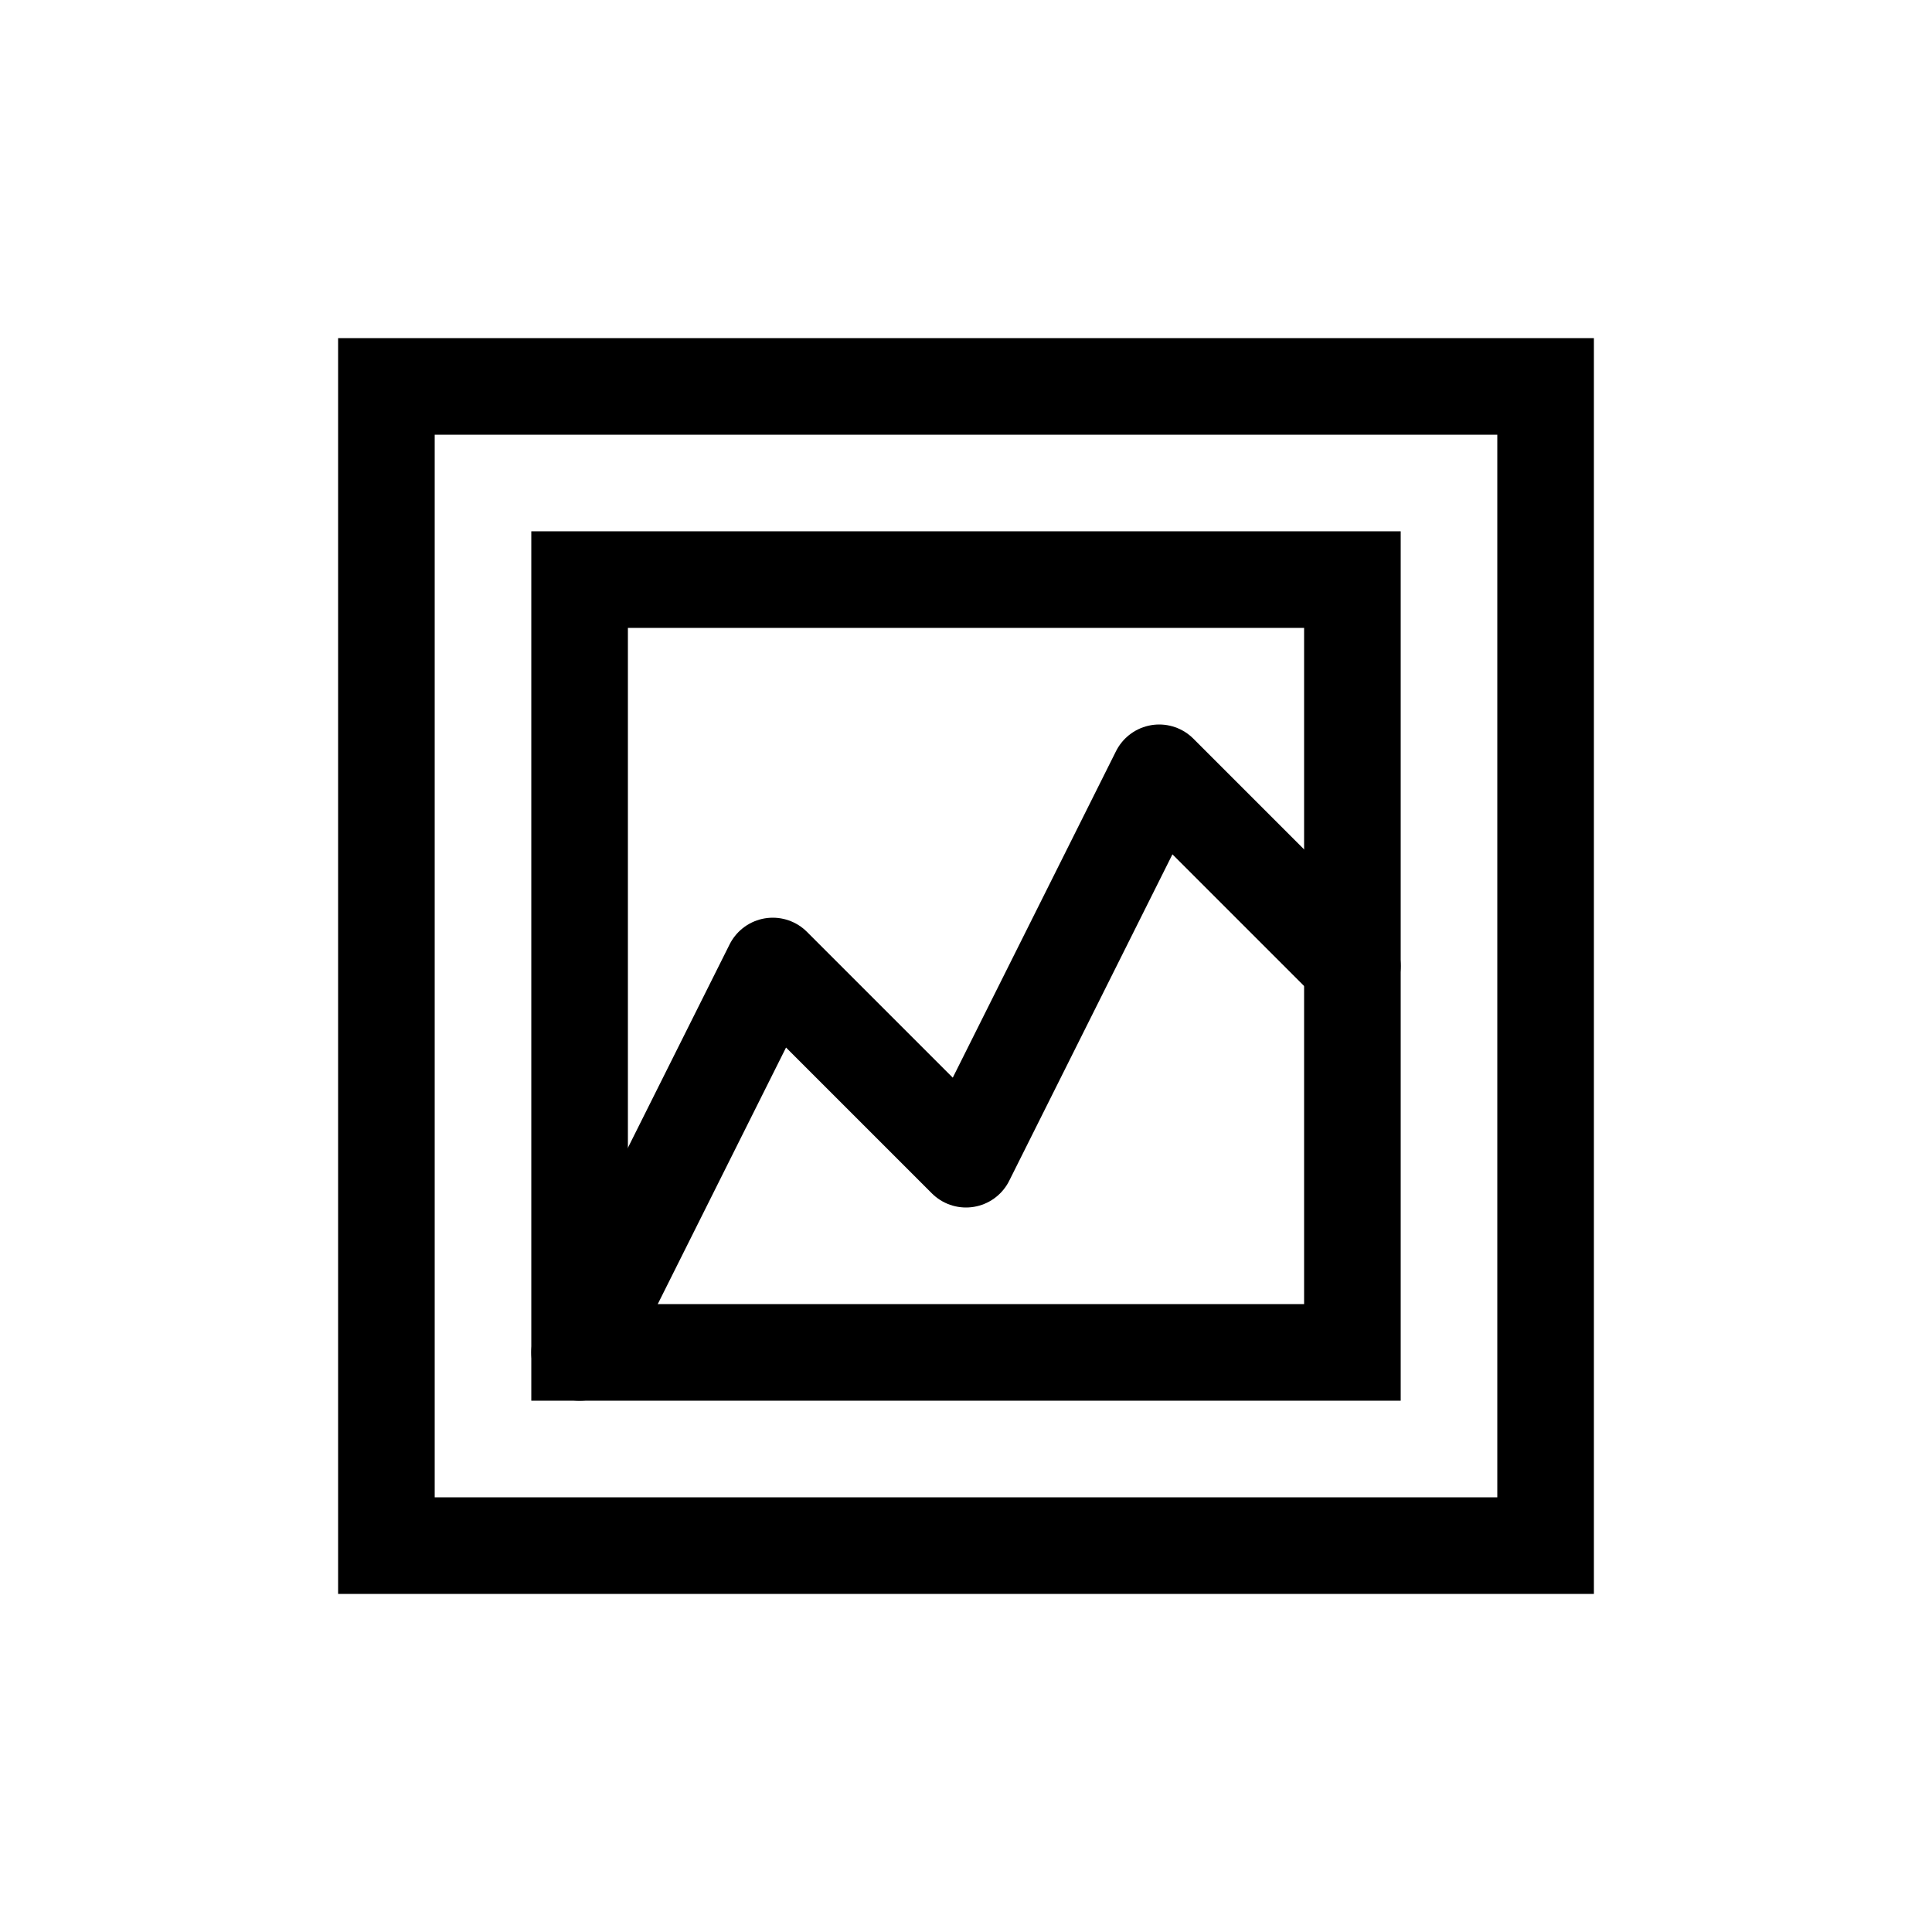
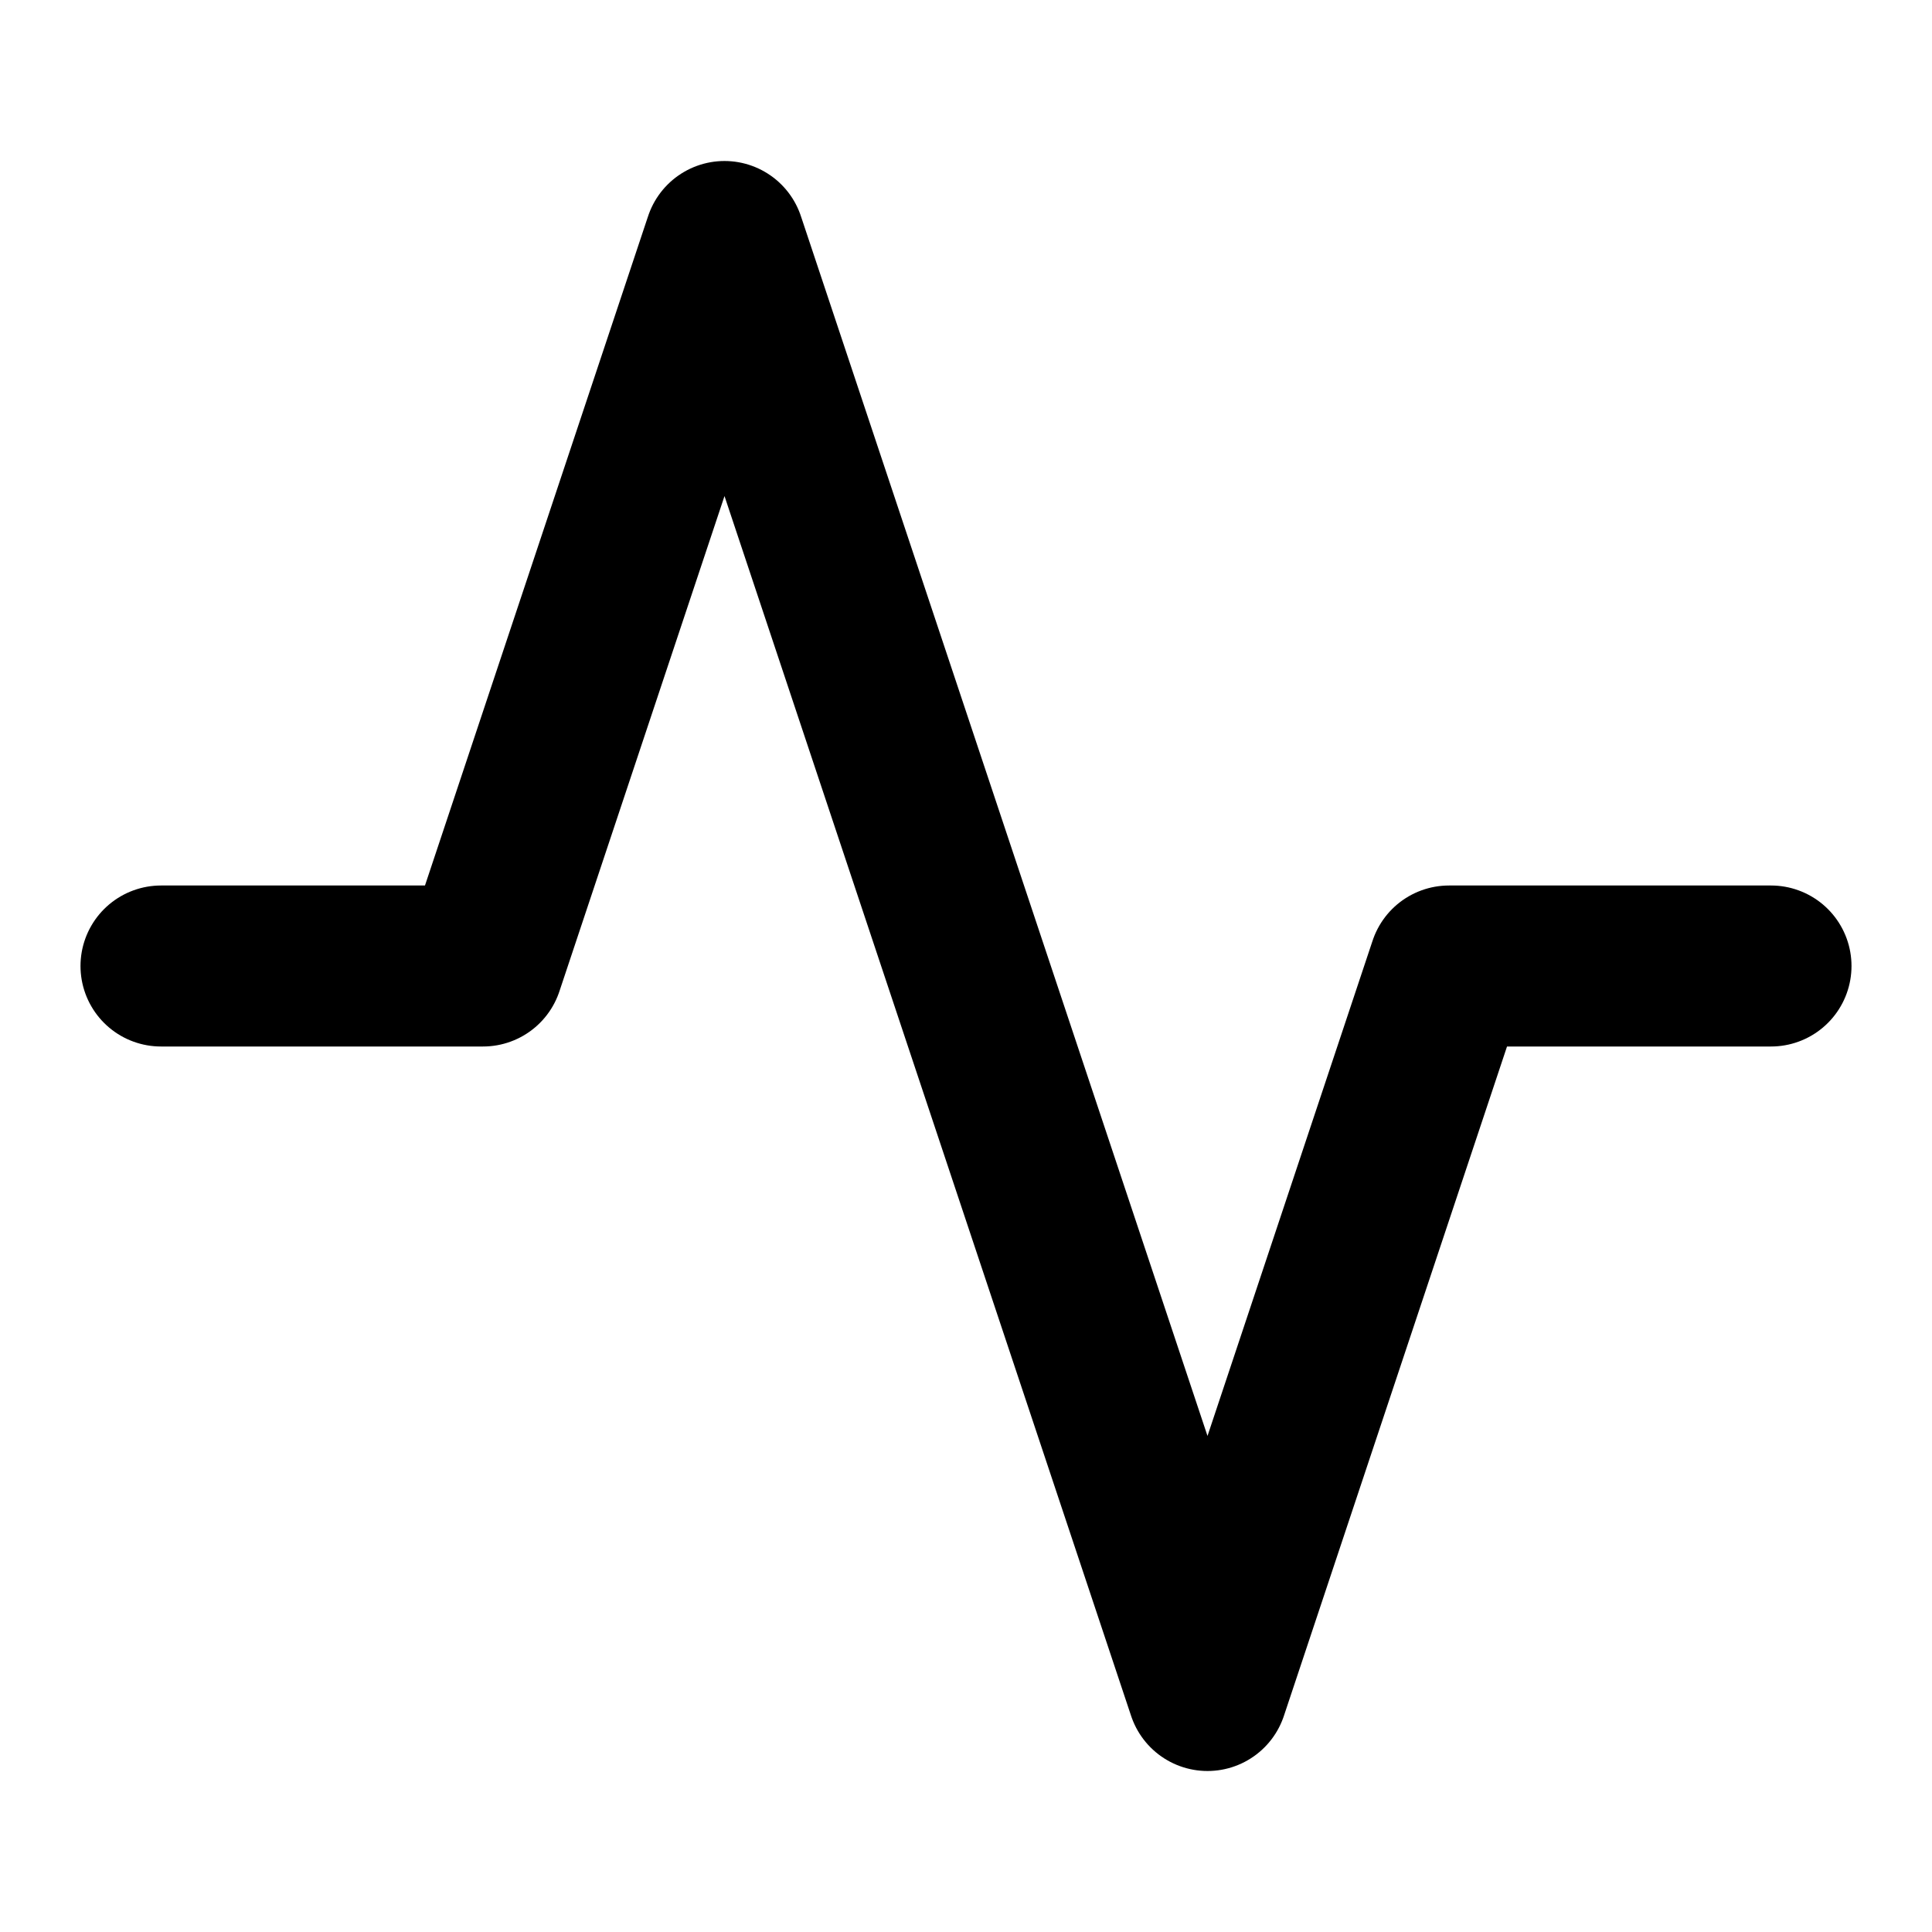
- <svg xmlns="http://www.w3.org/2000/svg" width="40" height="40" viewBox="0 0 40 40" fill="none">
-   <path d="M12 28L16 20L20 24L24 16L28 20" stroke="currentColor" stroke-width="2" stroke-linecap="round" stroke-linejoin="round" />
-   <path d="M12 12H28V28H12V12Z" stroke="currentColor" stroke-width="2" />
-   <path d="M8 8H32V32H8V8Z" stroke="currentColor" stroke-width="2" stroke-linecap="round" />
+ <svg xmlns="http://www.w3.org/2000/svg" viewBox="0 0 24 24" fill="none" stroke="currentColor" stroke-width="2" stroke-linecap="round" stroke-linejoin="round">
+   <polyline points="22 12 18 12 15 21 9 3 6 12 2 12" />
</svg>
